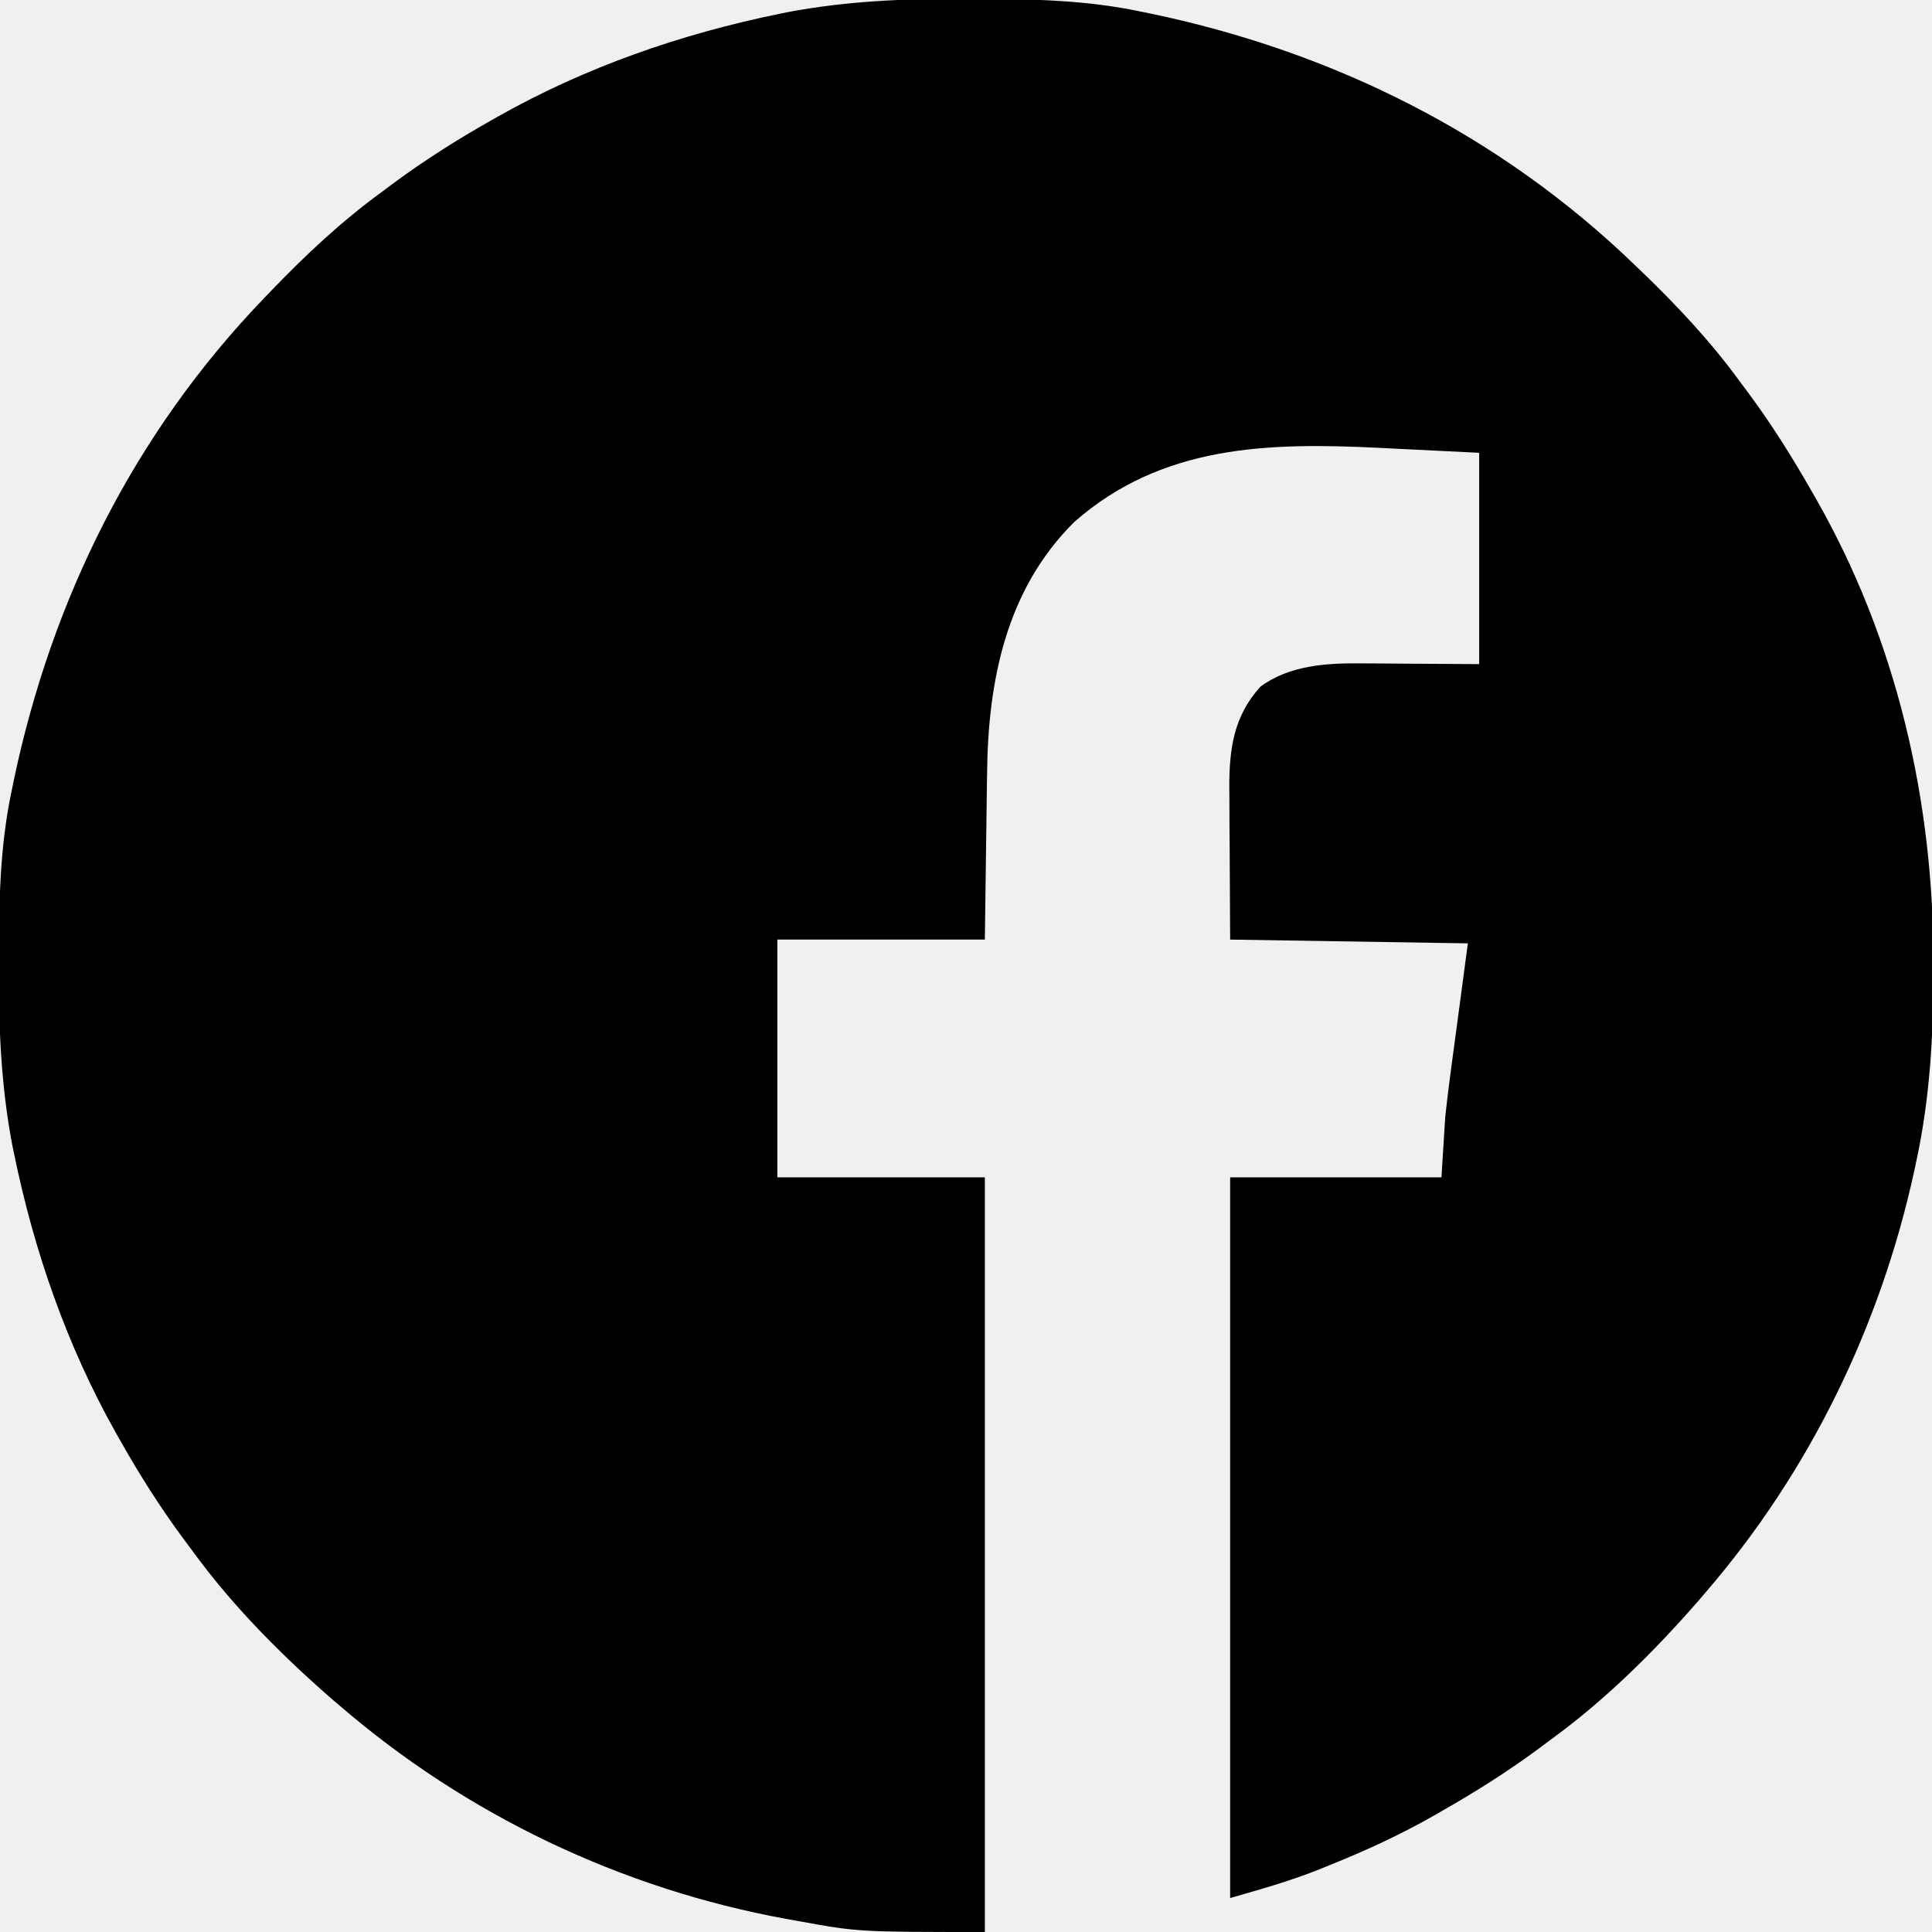
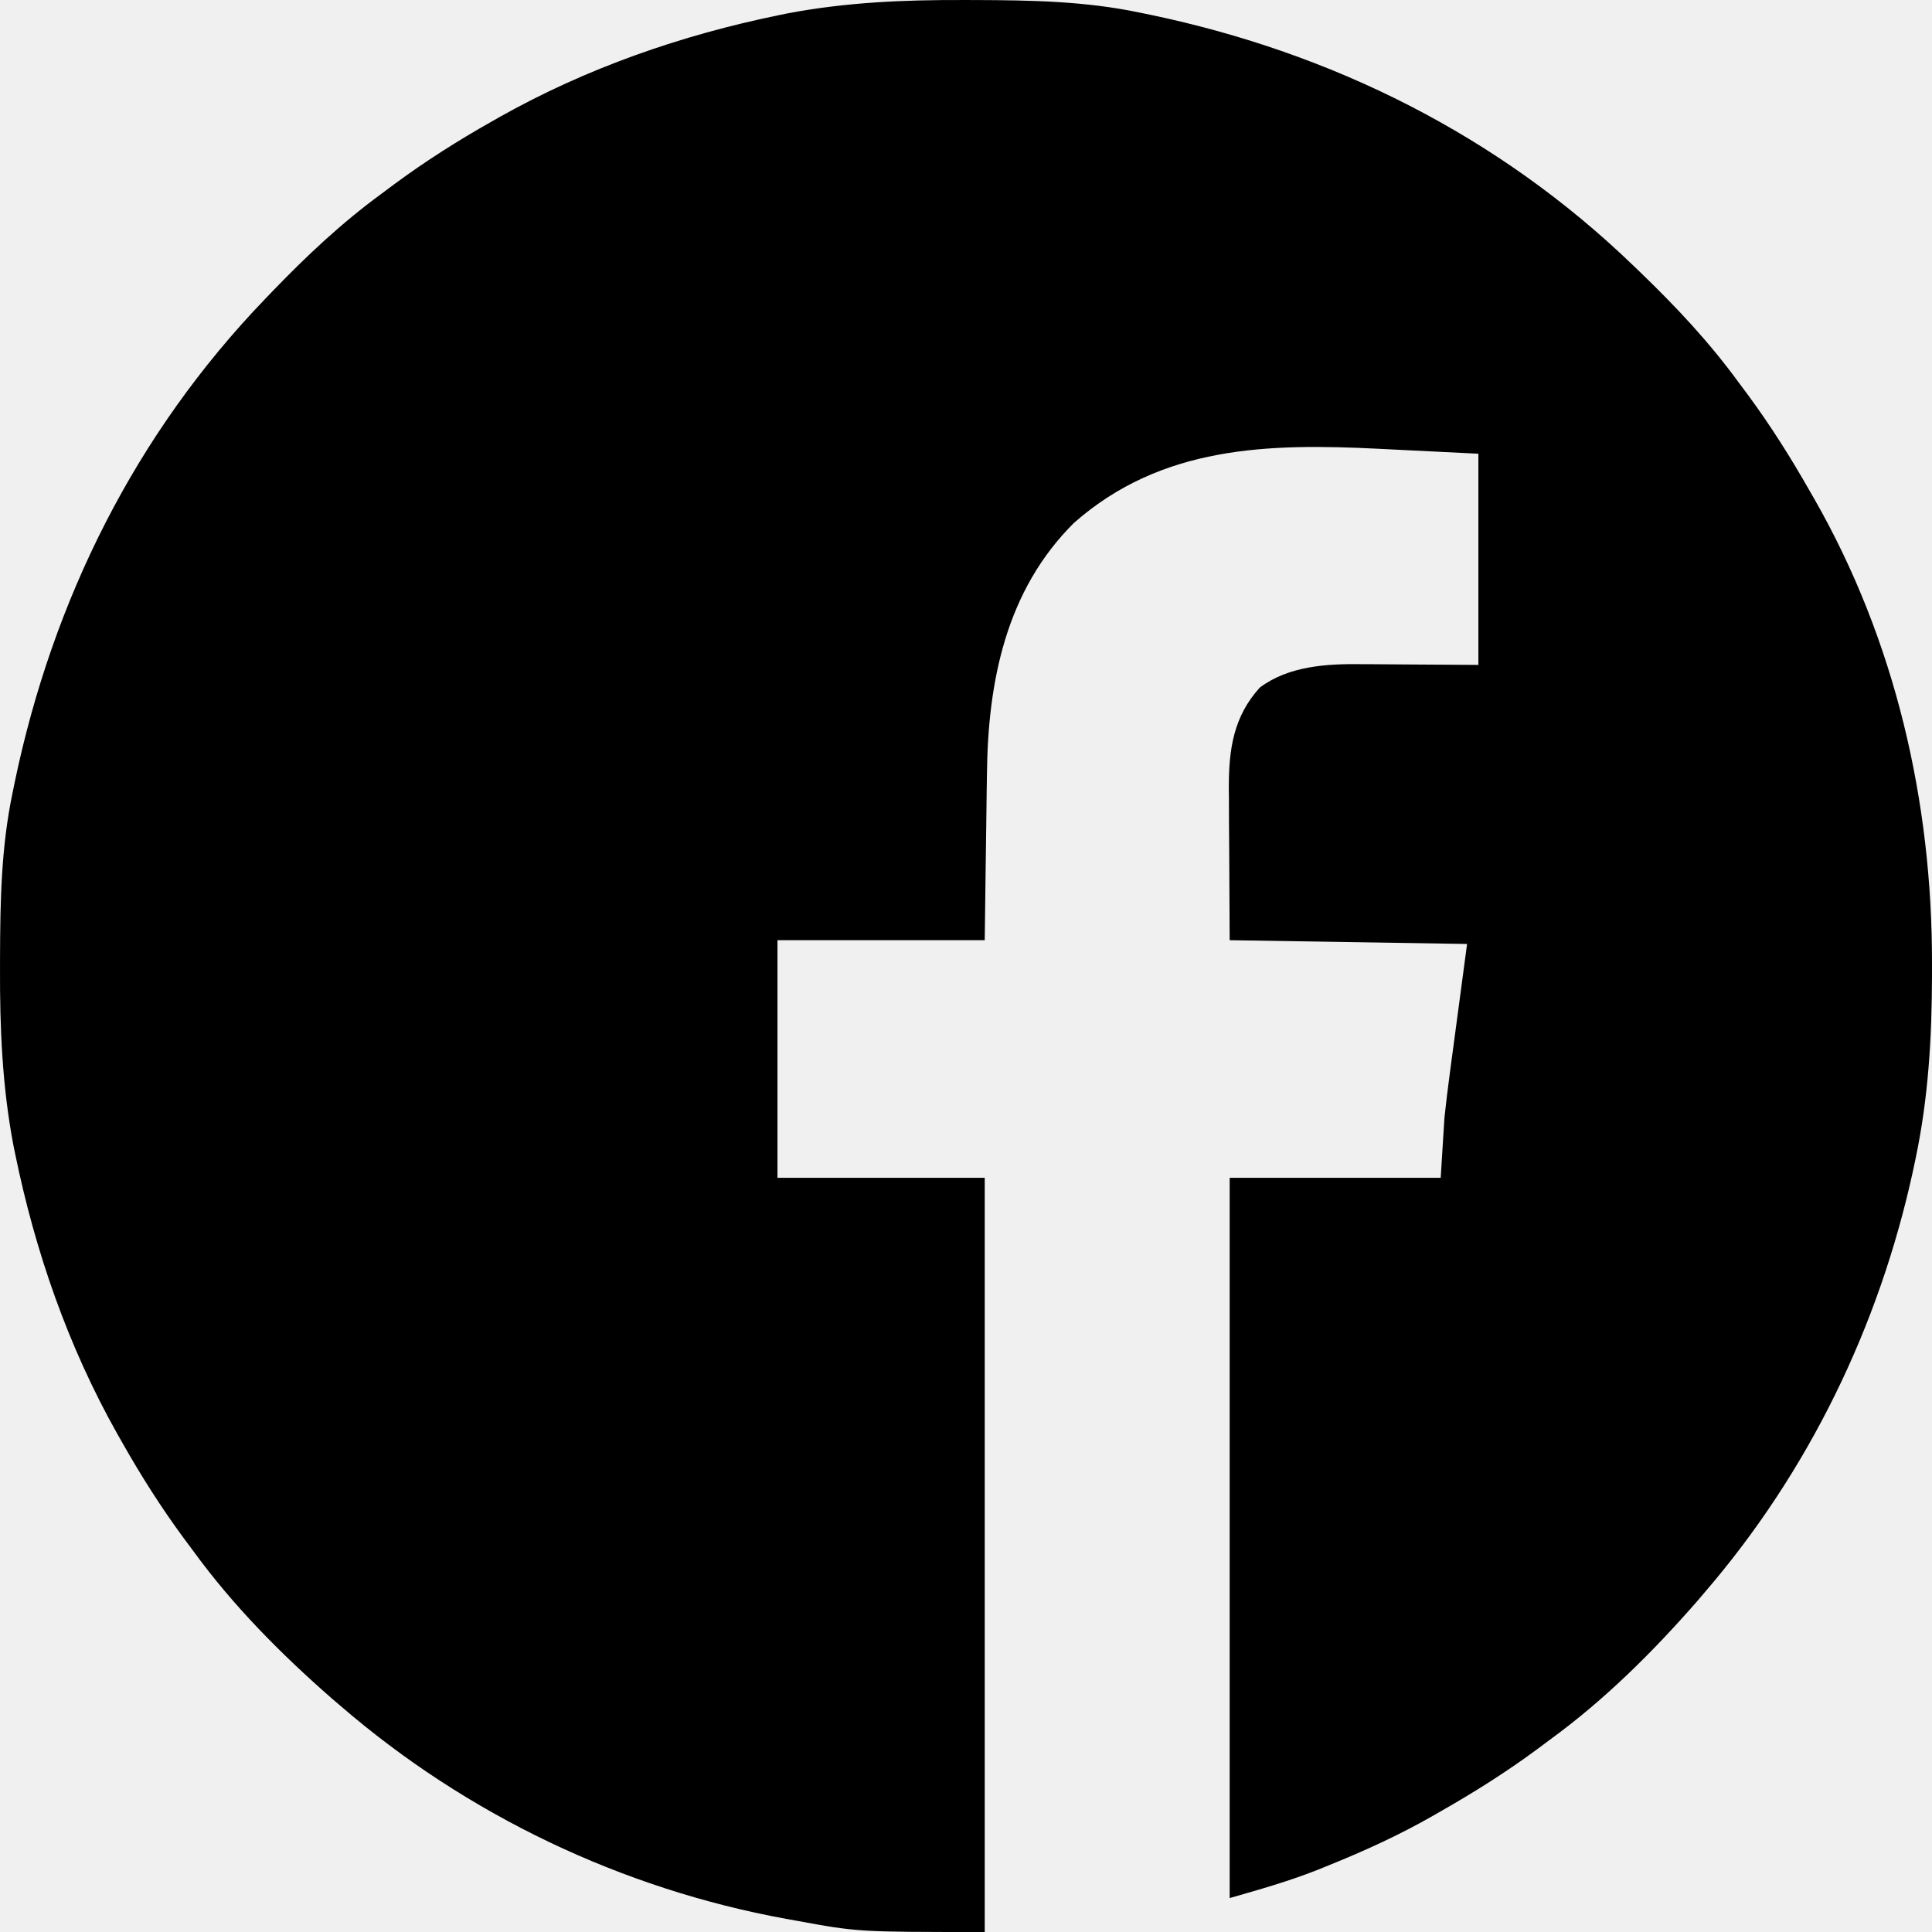
- <svg xmlns="http://www.w3.org/2000/svg" version="1.1" width="512" height="512">
-   <path d="M0 0 C1.018 0.002 2.036 0.004 3.085 0.007 C17.694 0.056 32.026 0.307 46.375 3.312 C47.35 3.511 48.325 3.71 49.329 3.915 C97.711 14.035 141.699 35.952 177.375 70.312 C178.364 71.261 178.364 71.261 179.373 72.228 C188.861 81.372 197.601 90.67 205.375 101.312 C206.233 102.464 207.091 103.615 207.949 104.766 C213.987 112.957 219.346 121.471 224.375 130.312 C224.739 130.944 225.104 131.576 225.479 132.227 C247.01 169.843 256.838 212.565 256.75 255.625 C256.749 257.139 256.749 257.139 256.748 258.684 C256.708 275.194 255.8 291.11 252.375 307.312 C252.155 308.354 251.936 309.396 251.709 310.47 C242.711 351.722 223.991 390.299 196.375 422.312 C195.741 423.058 195.107 423.803 194.453 424.57 C182.642 438.075 169.891 450.747 155.375 461.312 C154.225 462.169 153.075 463.026 151.926 463.883 C143.734 469.923 135.219 475.283 126.375 480.312 C125.743 480.677 125.111 481.041 124.46 481.417 C115.495 486.549 106.266 490.76 96.688 494.625 C95.679 495.034 94.67 495.442 93.631 495.863 C85.925 498.896 78.427 501.012 70.375 503.312 C70.375 440.283 70.375 377.252 70.375 312.312 C88.855 312.312 107.335 312.312 126.375 312.312 C126.705 307.033 127.035 301.752 127.375 296.312 C127.803 292.423 128.256 288.561 128.785 284.688 C128.902 283.799 129.019 282.911 129.14 281.996 C129.566 278.767 130.002 275.54 130.438 272.312 C131.892 261.423 131.892 261.423 133.375 250.312 C112.585 249.982 91.795 249.653 70.375 249.312 C70.313 237.463 70.313 237.463 70.25 225.375 C70.232 222.899 70.214 220.423 70.195 217.871 C70.189 215.884 70.184 213.897 70.18 211.91 C70.169 210.898 70.159 209.886 70.149 208.844 C70.146 198.696 71.355 190.064 78.375 182.312 C86.035 176.603 96.015 176.005 105.223 176.117 C106.02 176.119 106.817 176.121 107.638 176.123 C110.571 176.134 113.504 176.162 116.438 176.188 C123.017 176.229 129.596 176.27 136.375 176.312 C136.375 157.833 136.375 139.352 136.375 120.312 C129.692 119.983 123.01 119.653 116.125 119.312 C114.042 119.208 111.958 119.104 109.812 118.996 C80.595 117.56 52.326 118.169 29.062 138.648 C10.979 156.574 6.198 180.826 5.961 205.367 C5.942 206.635 5.922 207.902 5.902 209.208 C5.853 212.526 5.812 215.843 5.774 219.16 C5.734 222.567 5.683 225.973 5.633 229.379 C5.536 236.023 5.456 242.668 5.375 249.312 C-12.775 249.312 -30.925 249.312 -49.625 249.312 C-49.625 270.103 -49.625 290.892 -49.625 312.312 C-31.475 312.312 -13.325 312.312 5.375 312.312 C5.375 378.312 5.375 444.312 5.375 512.312 C-28.281 512.312 -28.281 512.312 -44.625 509.312 C-45.53 509.152 -46.434 508.991 -47.366 508.825 C-90.977 500.857 -132.061 481.265 -165.625 452.312 C-166.37 451.678 -167.115 451.044 -167.883 450.391 C-181.388 438.579 -194.059 425.829 -204.625 411.312 C-205.481 410.163 -206.338 409.013 -207.195 407.863 C-213.235 399.673 -218.619 391.169 -223.625 382.312 C-224.027 381.605 -224.429 380.898 -224.844 380.169 C-237.869 357.034 -246.618 331.863 -251.938 305.875 C-252.085 305.156 -252.232 304.437 -252.384 303.697 C-255.358 288.05 -255.998 272.577 -255.938 256.688 C-255.935 255.67 -255.933 254.652 -255.931 253.603 C-255.881 238.994 -255.63 224.662 -252.625 210.312 C-252.426 209.338 -252.228 208.363 -252.023 207.358 C-241.902 158.977 -219.986 114.988 -185.625 79.312 C-184.993 78.653 -184.361 77.994 -183.709 77.314 C-174.565 67.826 -165.268 59.086 -154.625 51.312 C-153.474 50.454 -152.323 49.596 -151.172 48.738 C-142.982 42.701 -134.48 37.318 -125.625 32.312 C-124.918 31.91 -124.211 31.508 -123.482 31.094 C-100.347 18.068 -75.175 9.319 -49.188 4 C-48.469 3.853 -47.75 3.705 -47.009 3.553 C-31.363 0.58 -15.889 -0.061 0 0 Z " fill="#000000" transform="translate(255.625,-0.3125)" />
+ <svg xmlns="http://www.w3.org/2000/svg" width="512" height="512" viewBox="0 0 512 512" fill="none">
+   <g clip-path="url(#clip0_73_2)">
+     <path d="M255.596 0.004C256.612 0.006 257.629 0.008 258.676 0.01C273.266 0.06 287.578 0.311 301.908 3.314C302.882 3.513 303.855 3.711 304.858 3.916C353.175 14.03 397.104 35.933 432.732 70.273C433.719 71.221 433.719 71.221 434.727 72.187C444.202 81.326 452.93 90.618 460.694 101.254C461.551 102.404 462.408 103.554 463.264 104.705C469.294 112.891 474.646 121.399 479.668 130.236C480.032 130.867 480.396 131.499 480.771 132.149C502.272 169.742 512.087 212.438 511.999 255.471C511.999 256.984 511.999 256.984 511.998 258.528C511.957 275.028 511.051 290.934 507.63 307.127C507.411 308.168 507.192 309.209 506.966 310.282C497.98 351.509 479.284 390.061 451.706 422.056C451.073 422.8 450.439 423.545 449.787 424.312C437.991 437.809 425.258 450.472 410.761 461.031C409.613 461.887 408.465 462.744 407.317 463.6C399.136 469.637 390.632 474.993 381.8 480.02C381.169 480.384 380.538 480.748 379.888 481.124C370.935 486.252 361.719 490.461 352.153 494.323C351.146 494.732 350.139 495.14 349.101 495.561C341.405 498.591 333.917 500.706 325.876 503.006C325.876 440.014 325.876 377.023 325.876 312.123C344.331 312.123 362.786 312.123 381.8 312.123C382.13 306.847 382.459 301.57 382.799 296.133C383.226 292.247 383.679 288.387 384.207 284.516C384.324 283.628 384.441 282.74 384.561 281.826C384.987 278.599 385.423 275.374 385.857 272.148C387.309 261.265 387.309 261.265 388.791 250.162C368.029 249.832 347.267 249.502 325.876 249.162C325.814 237.321 325.814 237.321 325.751 225.24C325.733 222.765 325.715 220.29 325.696 217.741C325.69 215.755 325.685 213.769 325.681 211.783C325.671 210.772 325.66 209.76 325.65 208.718C325.647 198.577 326.854 189.951 333.865 182.204C341.515 176.498 351.482 175.9 360.677 176.012C361.472 176.014 362.268 176.016 363.088 176.018C366.018 176.029 368.947 176.057 371.876 176.083C378.447 176.124 385.017 176.165 391.787 176.207C391.787 157.739 391.787 139.27 391.787 120.242C385.113 119.912 378.44 119.582 371.564 119.243C369.484 119.138 367.403 119.034 365.259 118.926C336.082 117.491 307.851 118.1 284.619 138.567C266.56 156.482 261.785 180.718 261.549 205.244C261.529 206.511 261.51 207.778 261.49 209.083C261.441 212.398 261.4 215.713 261.362 219.029C261.322 222.433 261.271 225.837 261.221 229.241C261.124 235.881 261.044 242.522 260.964 249.162C242.838 249.162 224.713 249.162 206.038 249.162C206.038 269.94 206.038 290.717 206.038 312.123C224.163 312.123 242.289 312.123 260.964 312.123C260.964 378.083 260.964 444.042 260.964 512C227.353 512 227.353 512 211.031 509.002C210.128 508.841 209.224 508.68 208.294 508.514C164.742 500.552 123.713 480.972 90.194 452.037C89.45 451.403 88.706 450.769 87.94 450.116C74.453 438.312 61.799 425.57 51.247 411.062C50.392 409.913 49.536 408.764 48.68 407.615C42.648 399.43 37.272 390.931 32.273 382.08C31.871 381.373 31.469 380.667 31.056 379.939C18.048 356.817 9.311 331.662 3.998 305.69C3.851 304.971 3.704 304.253 3.552 303.513C0.583 287.876 -0.057 272.412 0.004 256.533C0.006 255.516 0.008 254.498 0.01 253.45C0.06 238.85 0.31 224.527 3.312 210.186C3.51 209.212 3.709 208.238 3.913 207.234C14.02 158.882 35.907 114.921 70.221 79.267C70.853 78.608 71.484 77.949 72.134 77.27C81.266 67.788 90.551 59.054 101.18 51.285C102.329 50.427 103.479 49.569 104.628 48.712C112.807 42.678 121.298 37.299 130.14 32.296C130.847 31.894 131.553 31.492 132.281 31.078C155.385 18.061 180.522 9.318 206.475 4.001C207.193 3.854 207.911 3.707 208.65 3.555C224.275 0.583 239.728 -0.057 255.596 0.004Z" fill="black" />
+   </g>
+   <defs>
+     <clipPath id="clip0_73_2">
+       <rect width="512" height="512" fill="white" />
+     </clipPath>
+   </defs>
</svg>
